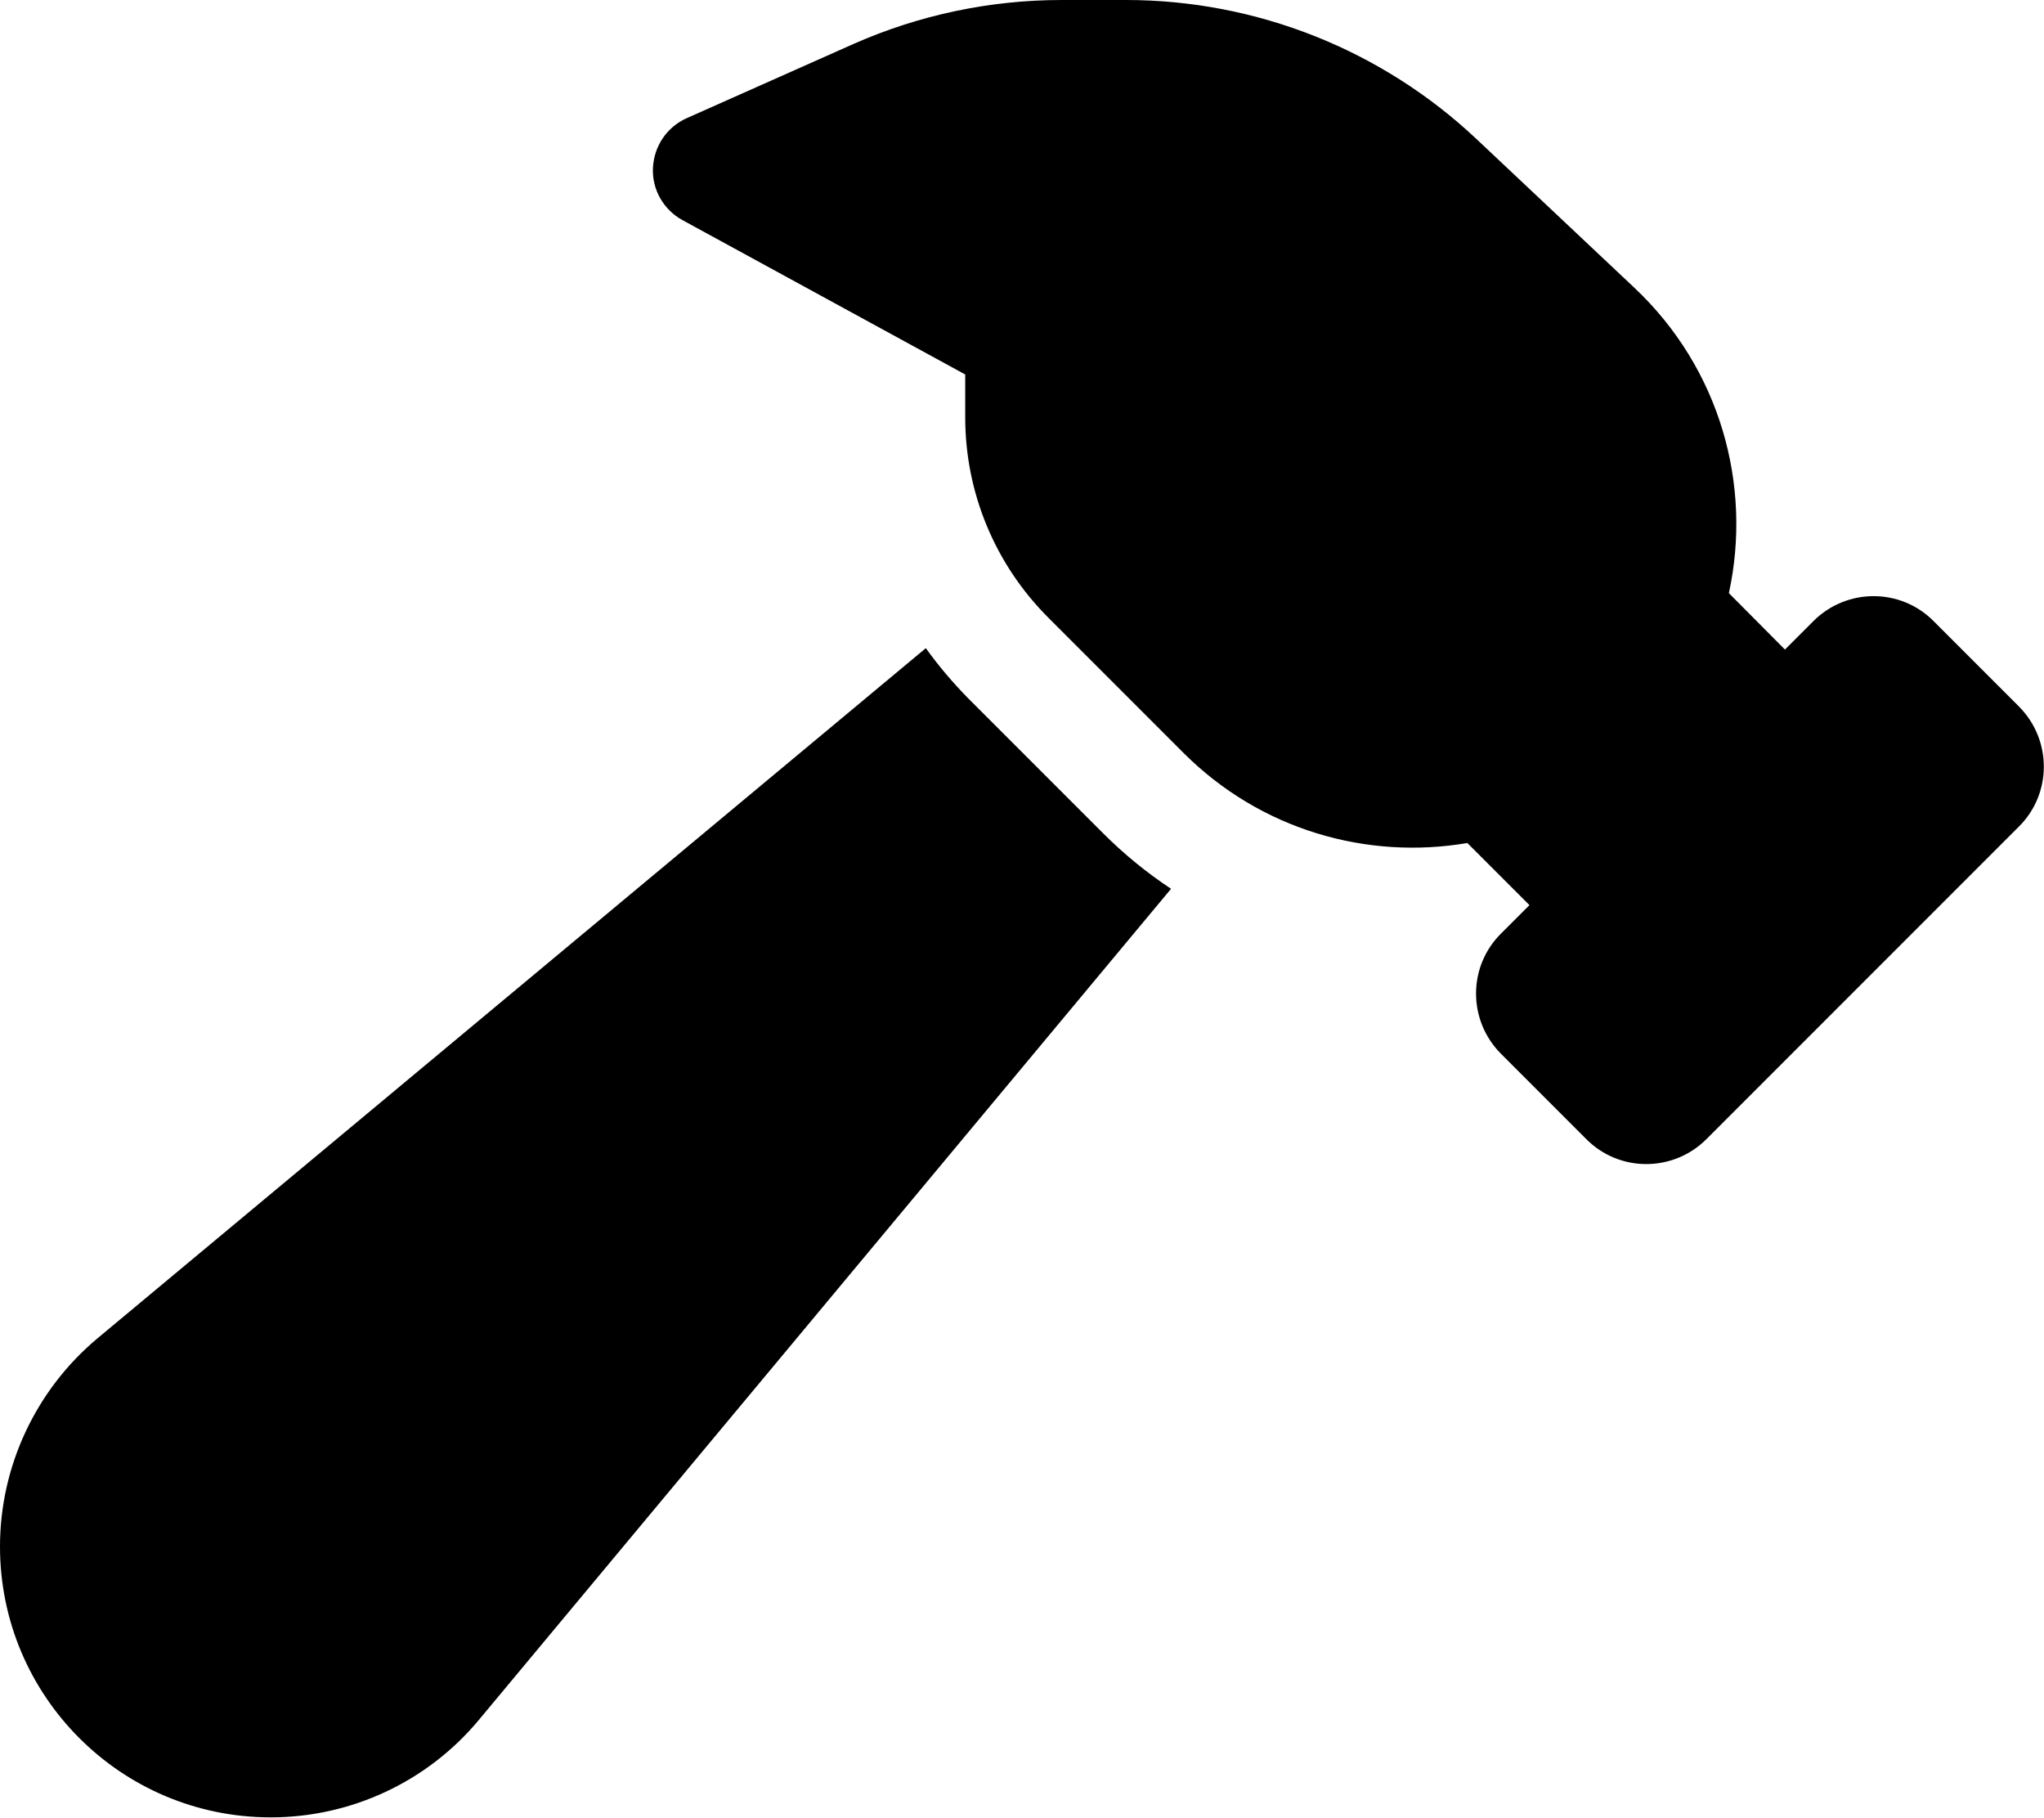
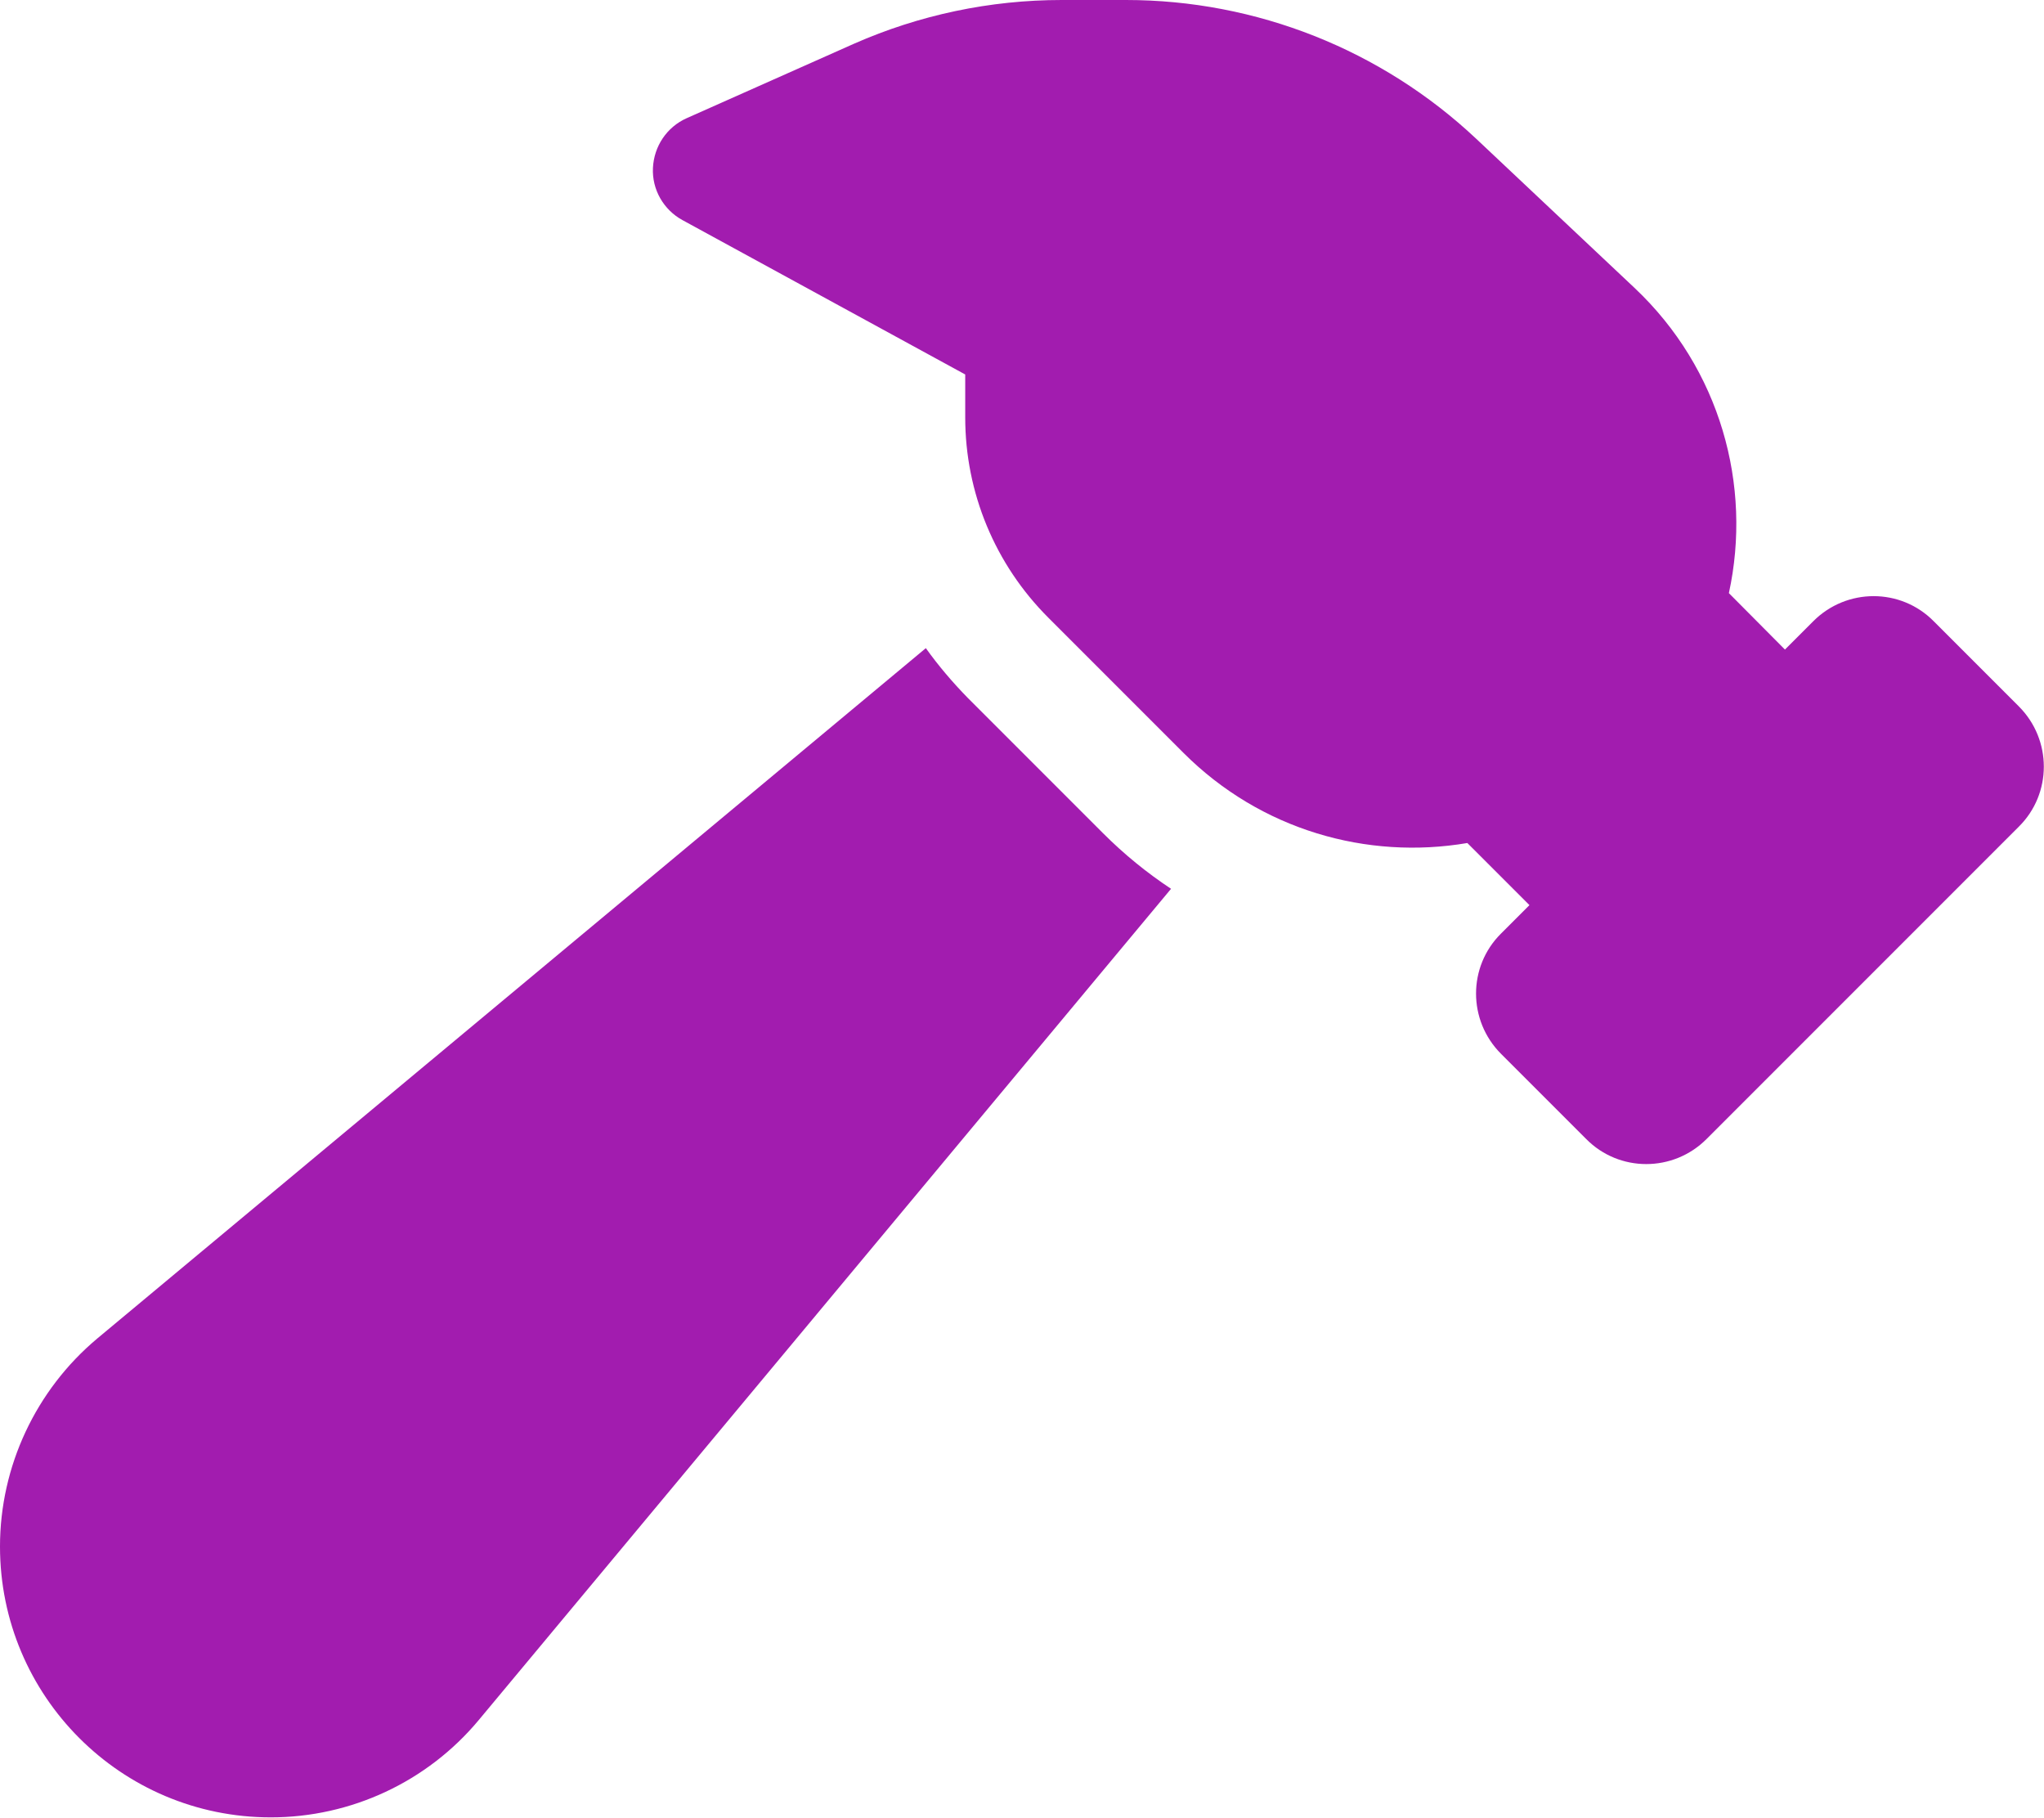
<svg xmlns="http://www.w3.org/2000/svg" viewBox="0 0 576 512">
-   <path d="M413.5 237.5c-28.2 4.8-58.2-3.6-80-25.4l-38.1-38.1C280.4 159 272 138.8 272 117.6V105.5L192.3 62c-5.3-2.9-8.6-8.6-8.3-14.7s3.9-11.5 9.5-14l47.2-21C259.1 4.2 279 0 299.2 0h18.1c36.7 0 72 14 98.7 39.1l44.6 42c24.2 22.8 33.2 55.7 26.6 86L503 183l8-8c9.4-9.4 24.6-9.4 33.9 0l24 24c9.4 9.4 9.4 24.6 0 33.9l-88 88c-9.4 9.4-24.6 9.4-33.9 0l-24-24c-9.4-9.4-9.4-24.6 0-33.9l8-8-17.5-17.5zM27.4 377.1L260.9 182.6c3.5 4.9 7.5 9.6 11.8 14l38.1 38.1c6 6 12.4 11.2 19.2 15.7L134.9 484.6c-14.5 17.4-36 27.4-58.6 27.4C34.1 512 0 477.8 0 435.7c0-22.6 10.1-44.1 27.4-58.6z" />
+   <path fill="rgb(162 28 175)" d="M413.5 237.5c-28.2 4.8-58.2-3.6-80-25.4l-38.1-38.1C280.4 159 272 138.8 272 117.6V105.5L192.3 62c-5.3-2.9-8.6-8.6-8.3-14.7s3.9-11.5 9.5-14l47.2-21C259.1 4.2 279 0 299.2 0h18.1c36.7 0 72 14 98.7 39.1l44.6 42c24.2 22.8 33.2 55.7 26.6 86L503 183l8-8c9.4-9.4 24.6-9.4 33.9 0l24 24c9.4 9.4 9.4 24.6 0 33.9l-88 88c-9.4 9.4-24.6 9.4-33.9 0l-24-24c-9.4-9.4-9.4-24.6 0-33.9l8-8-17.5-17.5zM27.4 377.1L260.9 182.6c3.5 4.9 7.5 9.6 11.8 14l38.1 38.1c6 6 12.4 11.2 19.2 15.7L134.9 484.6c-14.5 17.4-36 27.4-58.6 27.4C34.1 512 0 477.8 0 435.7c0-22.6 10.1-44.1 27.4-58.6z" />
</svg>
